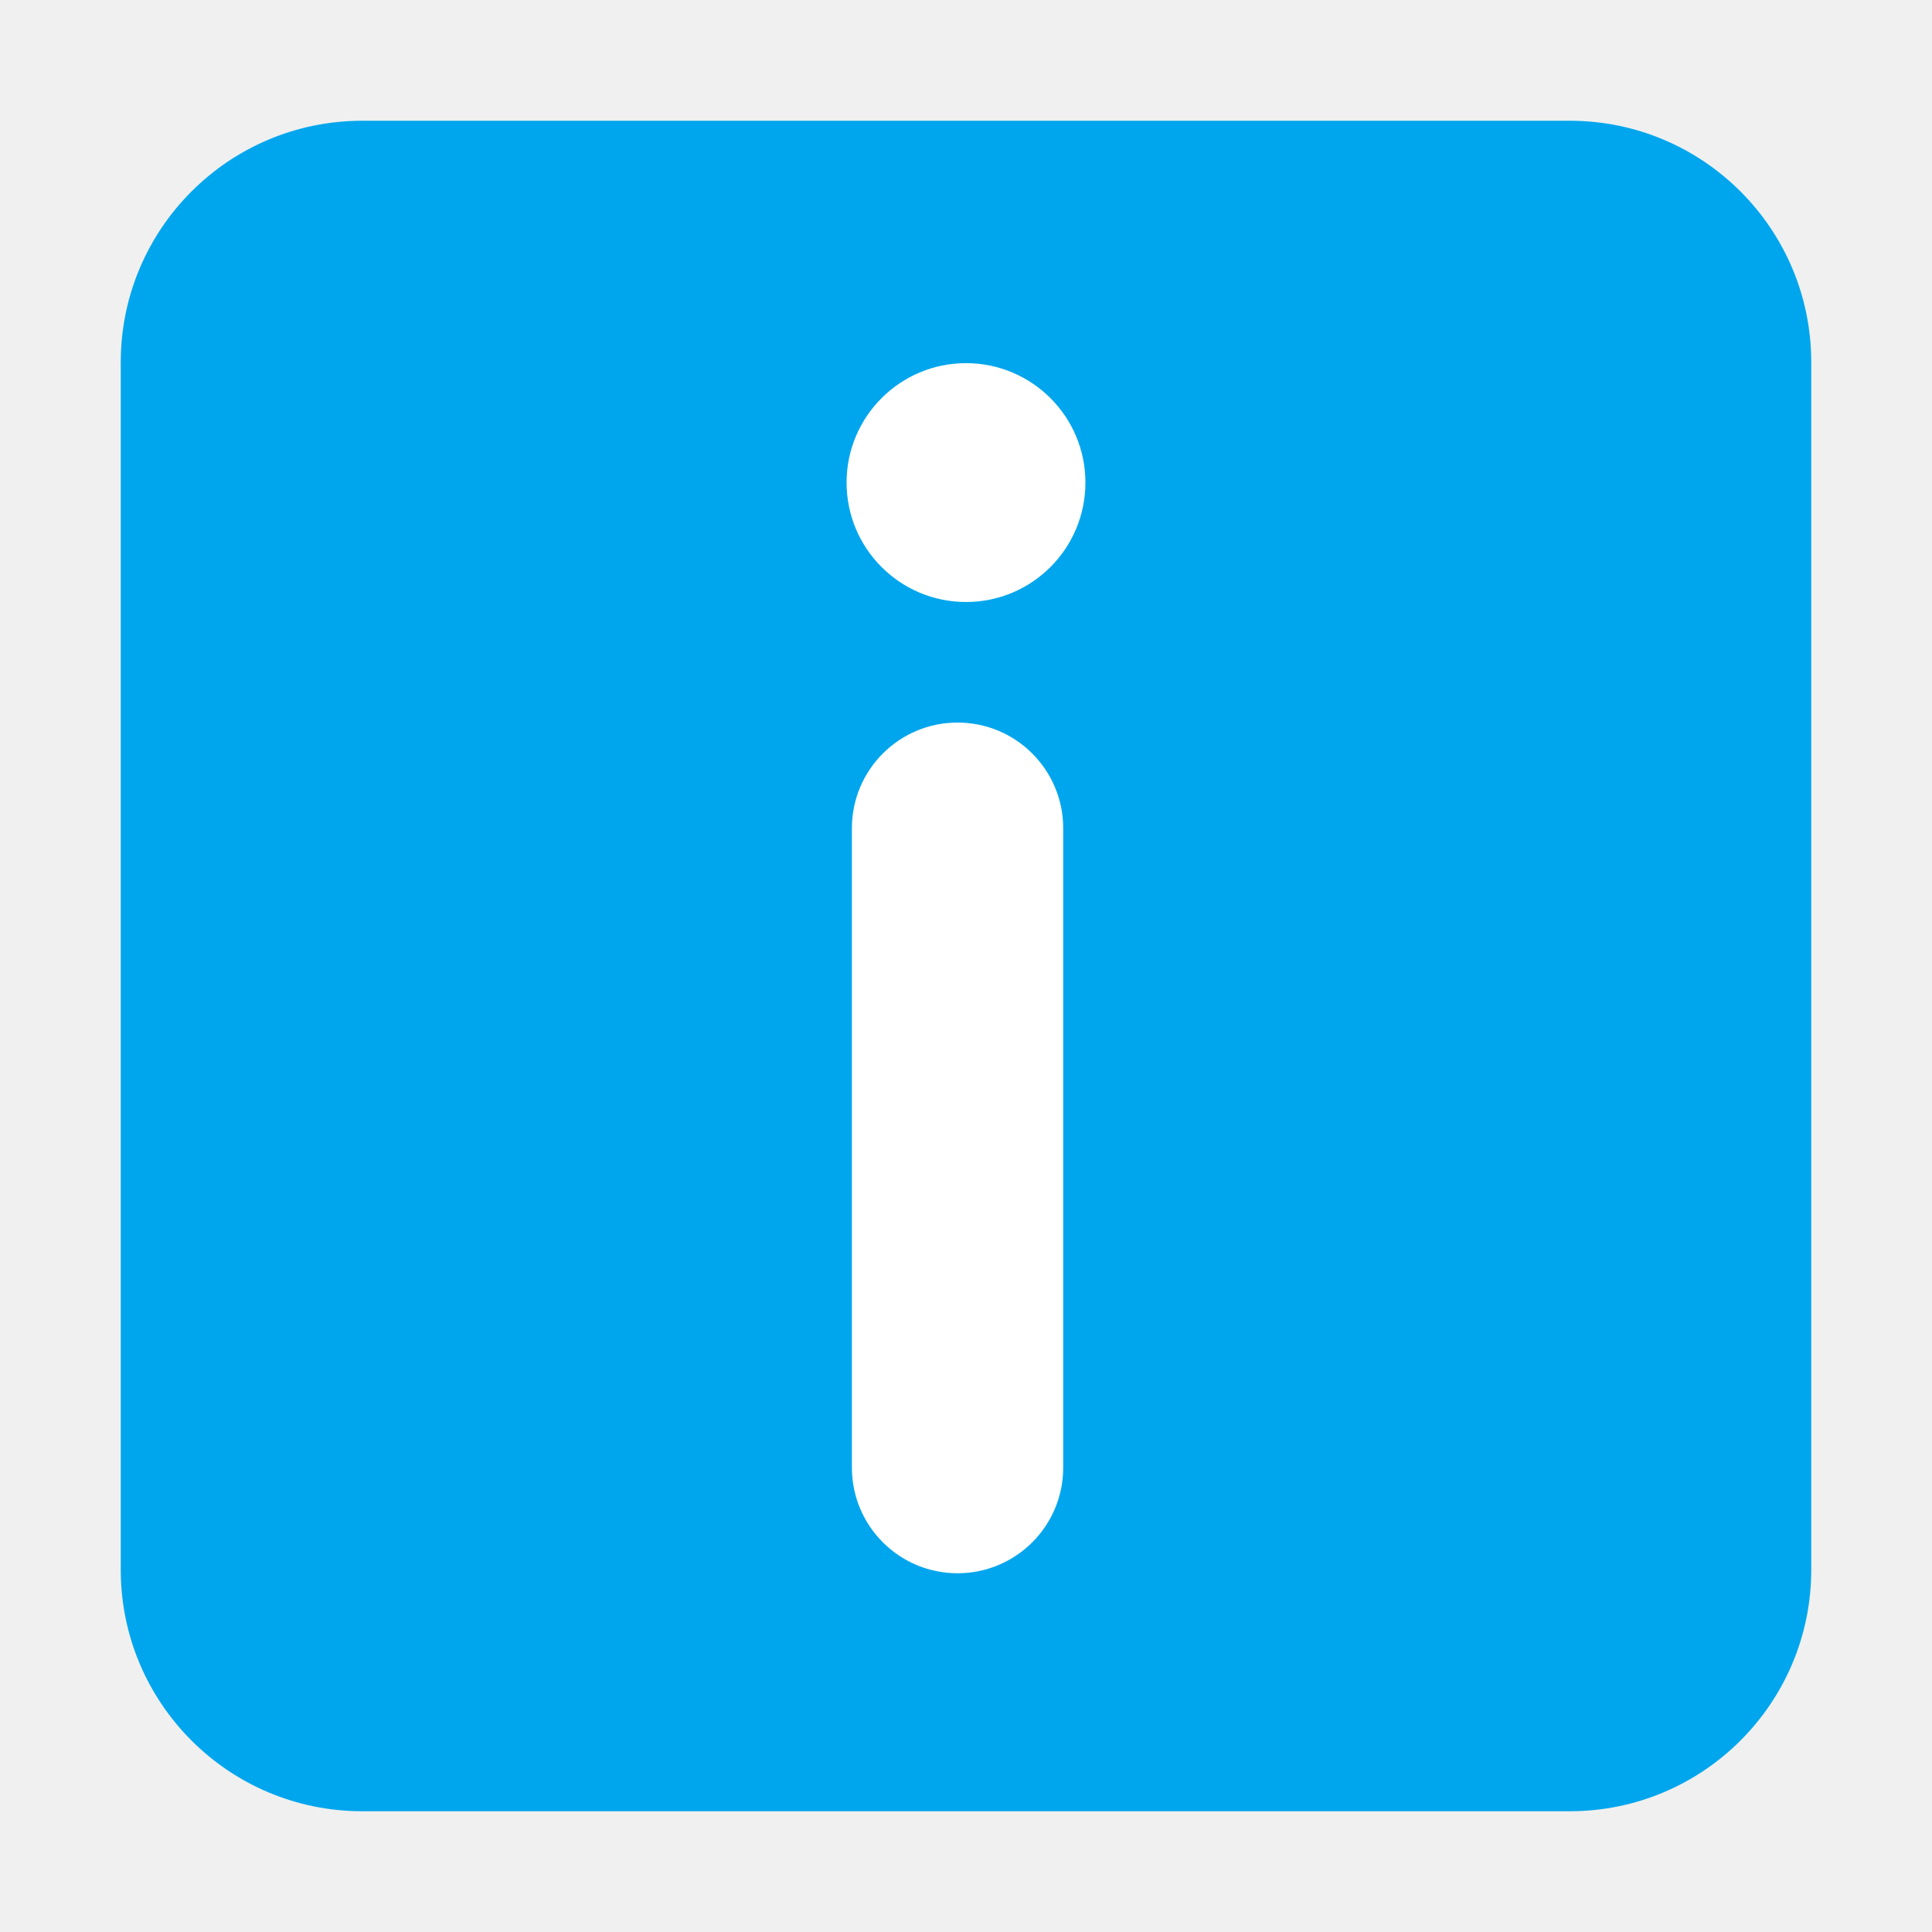
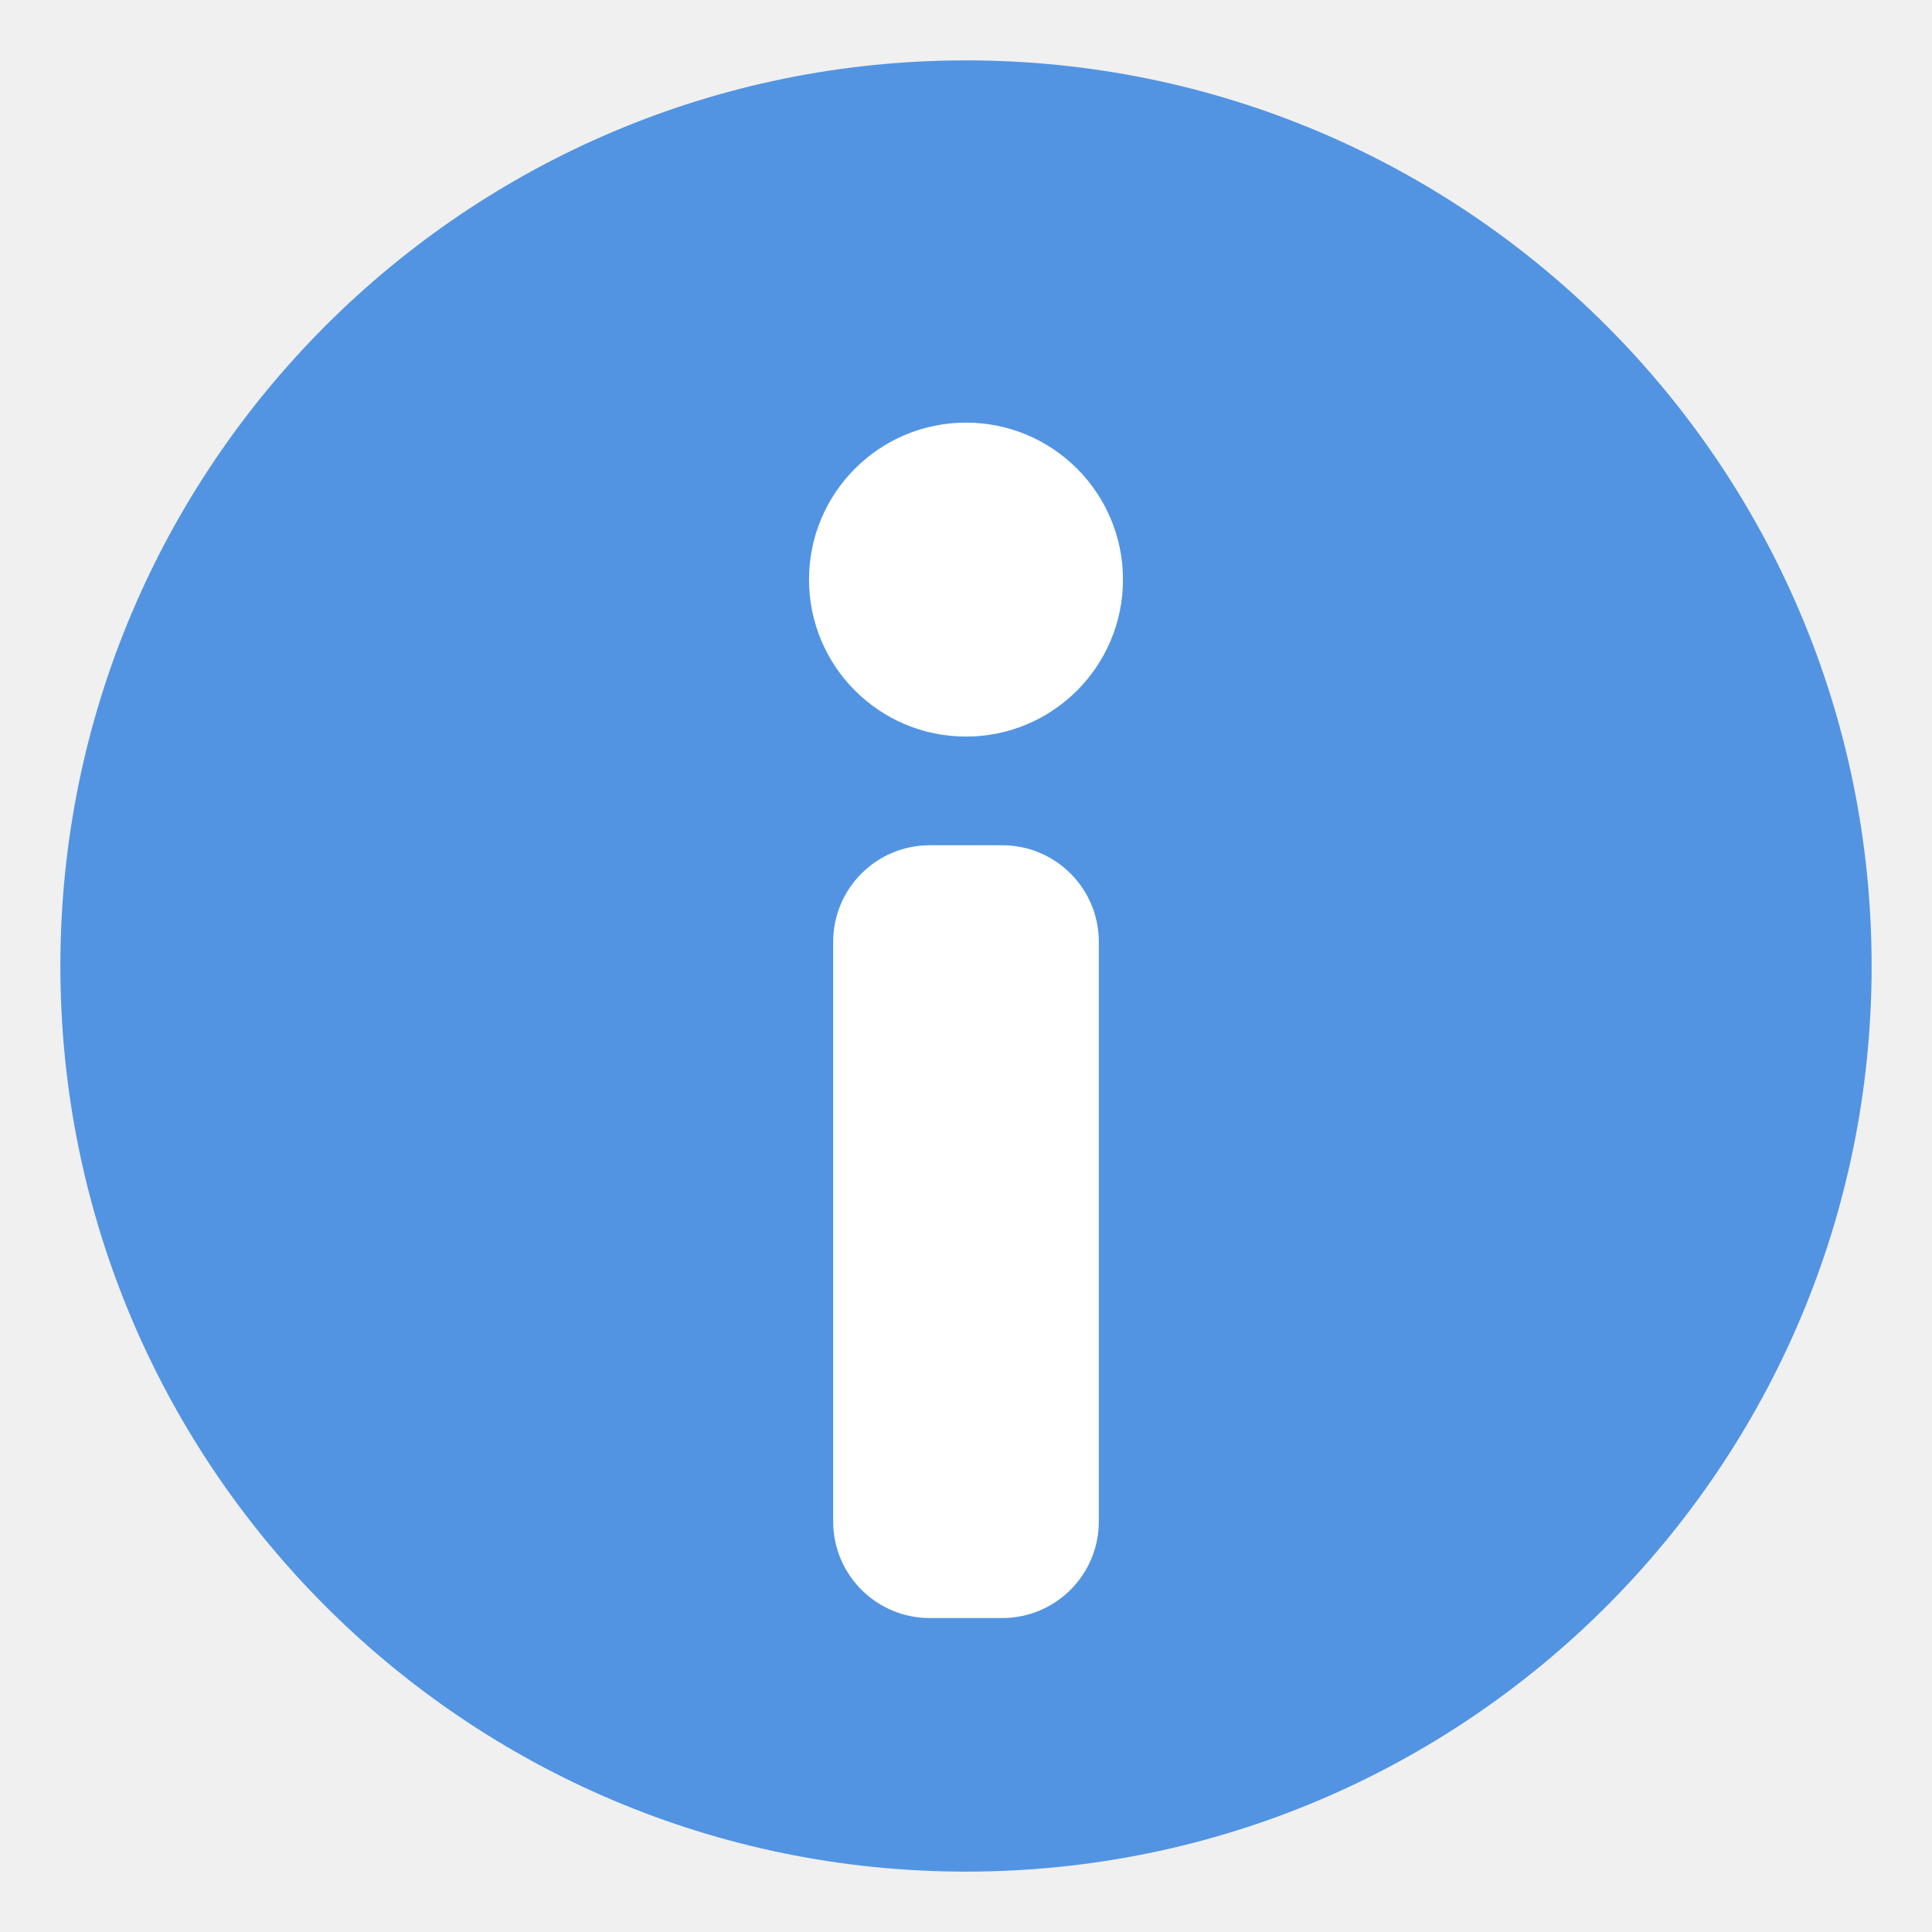
- <svg xmlns="http://www.w3.org/2000/svg" width="32" height="32" viewBox="0 0 32 32" fill="none">
-   <rect x="2" y="2" width="28" height="28" rx="4" fill="#00A6ED" />
-   <path d="M16 9.971C17.093 9.971 17.978 9.086 17.978 7.993C17.978 6.901 17.093 6.015 16 6.015C14.908 6.015 14.022 6.901 14.022 7.993C14.022 9.086 14.908 9.971 16 9.971Z" fill="white" />
-   <path d="M17.61 13.718C17.61 12.751 16.827 11.968 15.86 11.968C14.894 11.968 14.11 12.751 14.11 13.718L14.11 24.308C14.11 25.275 14.894 26.058 15.86 26.058C16.827 26.058 17.61 25.275 17.61 24.308L17.61 13.718Z" fill="white" />
+ <svg xmlns="http://www.w3.org/2000/svg" width="16" height="16" viewBox="0 0 16 16" version="1.1">
+   <path style="fill:#5294e2" d="M0.5,8C0.5,3.858 3.858,0.5 8,0.5C12.142,0.5 15.5,3.858 15.5,8C15.5,12.142 12.142,15.5 8,15.5C3.858,15.5 0.5,12.142 0.5,8Z" />
+   <path style="fill:#ffffff" d="M7.7,7L8.3,7C8.742,7 9.1,7.358 9.1,7.8L9.1,12.6C9.1,13.042 8.742,13.4 8.3,13.4L7.7,13.4C7.258,13.4 6.9,13.042 6.9,12.6L6.9,7.8C6.9,7.358 7.258,7 7.7,7ZM6.7,4.8C6.7,4.082 7.282,3.5 8,3.5C8.718,3.5 9.3,4.082 9.3,4.8C9.3,5.518 8.718,6.1 8,6.1C7.282,6.1 6.7,5.518 6.7,4.8Z" />
</svg>
